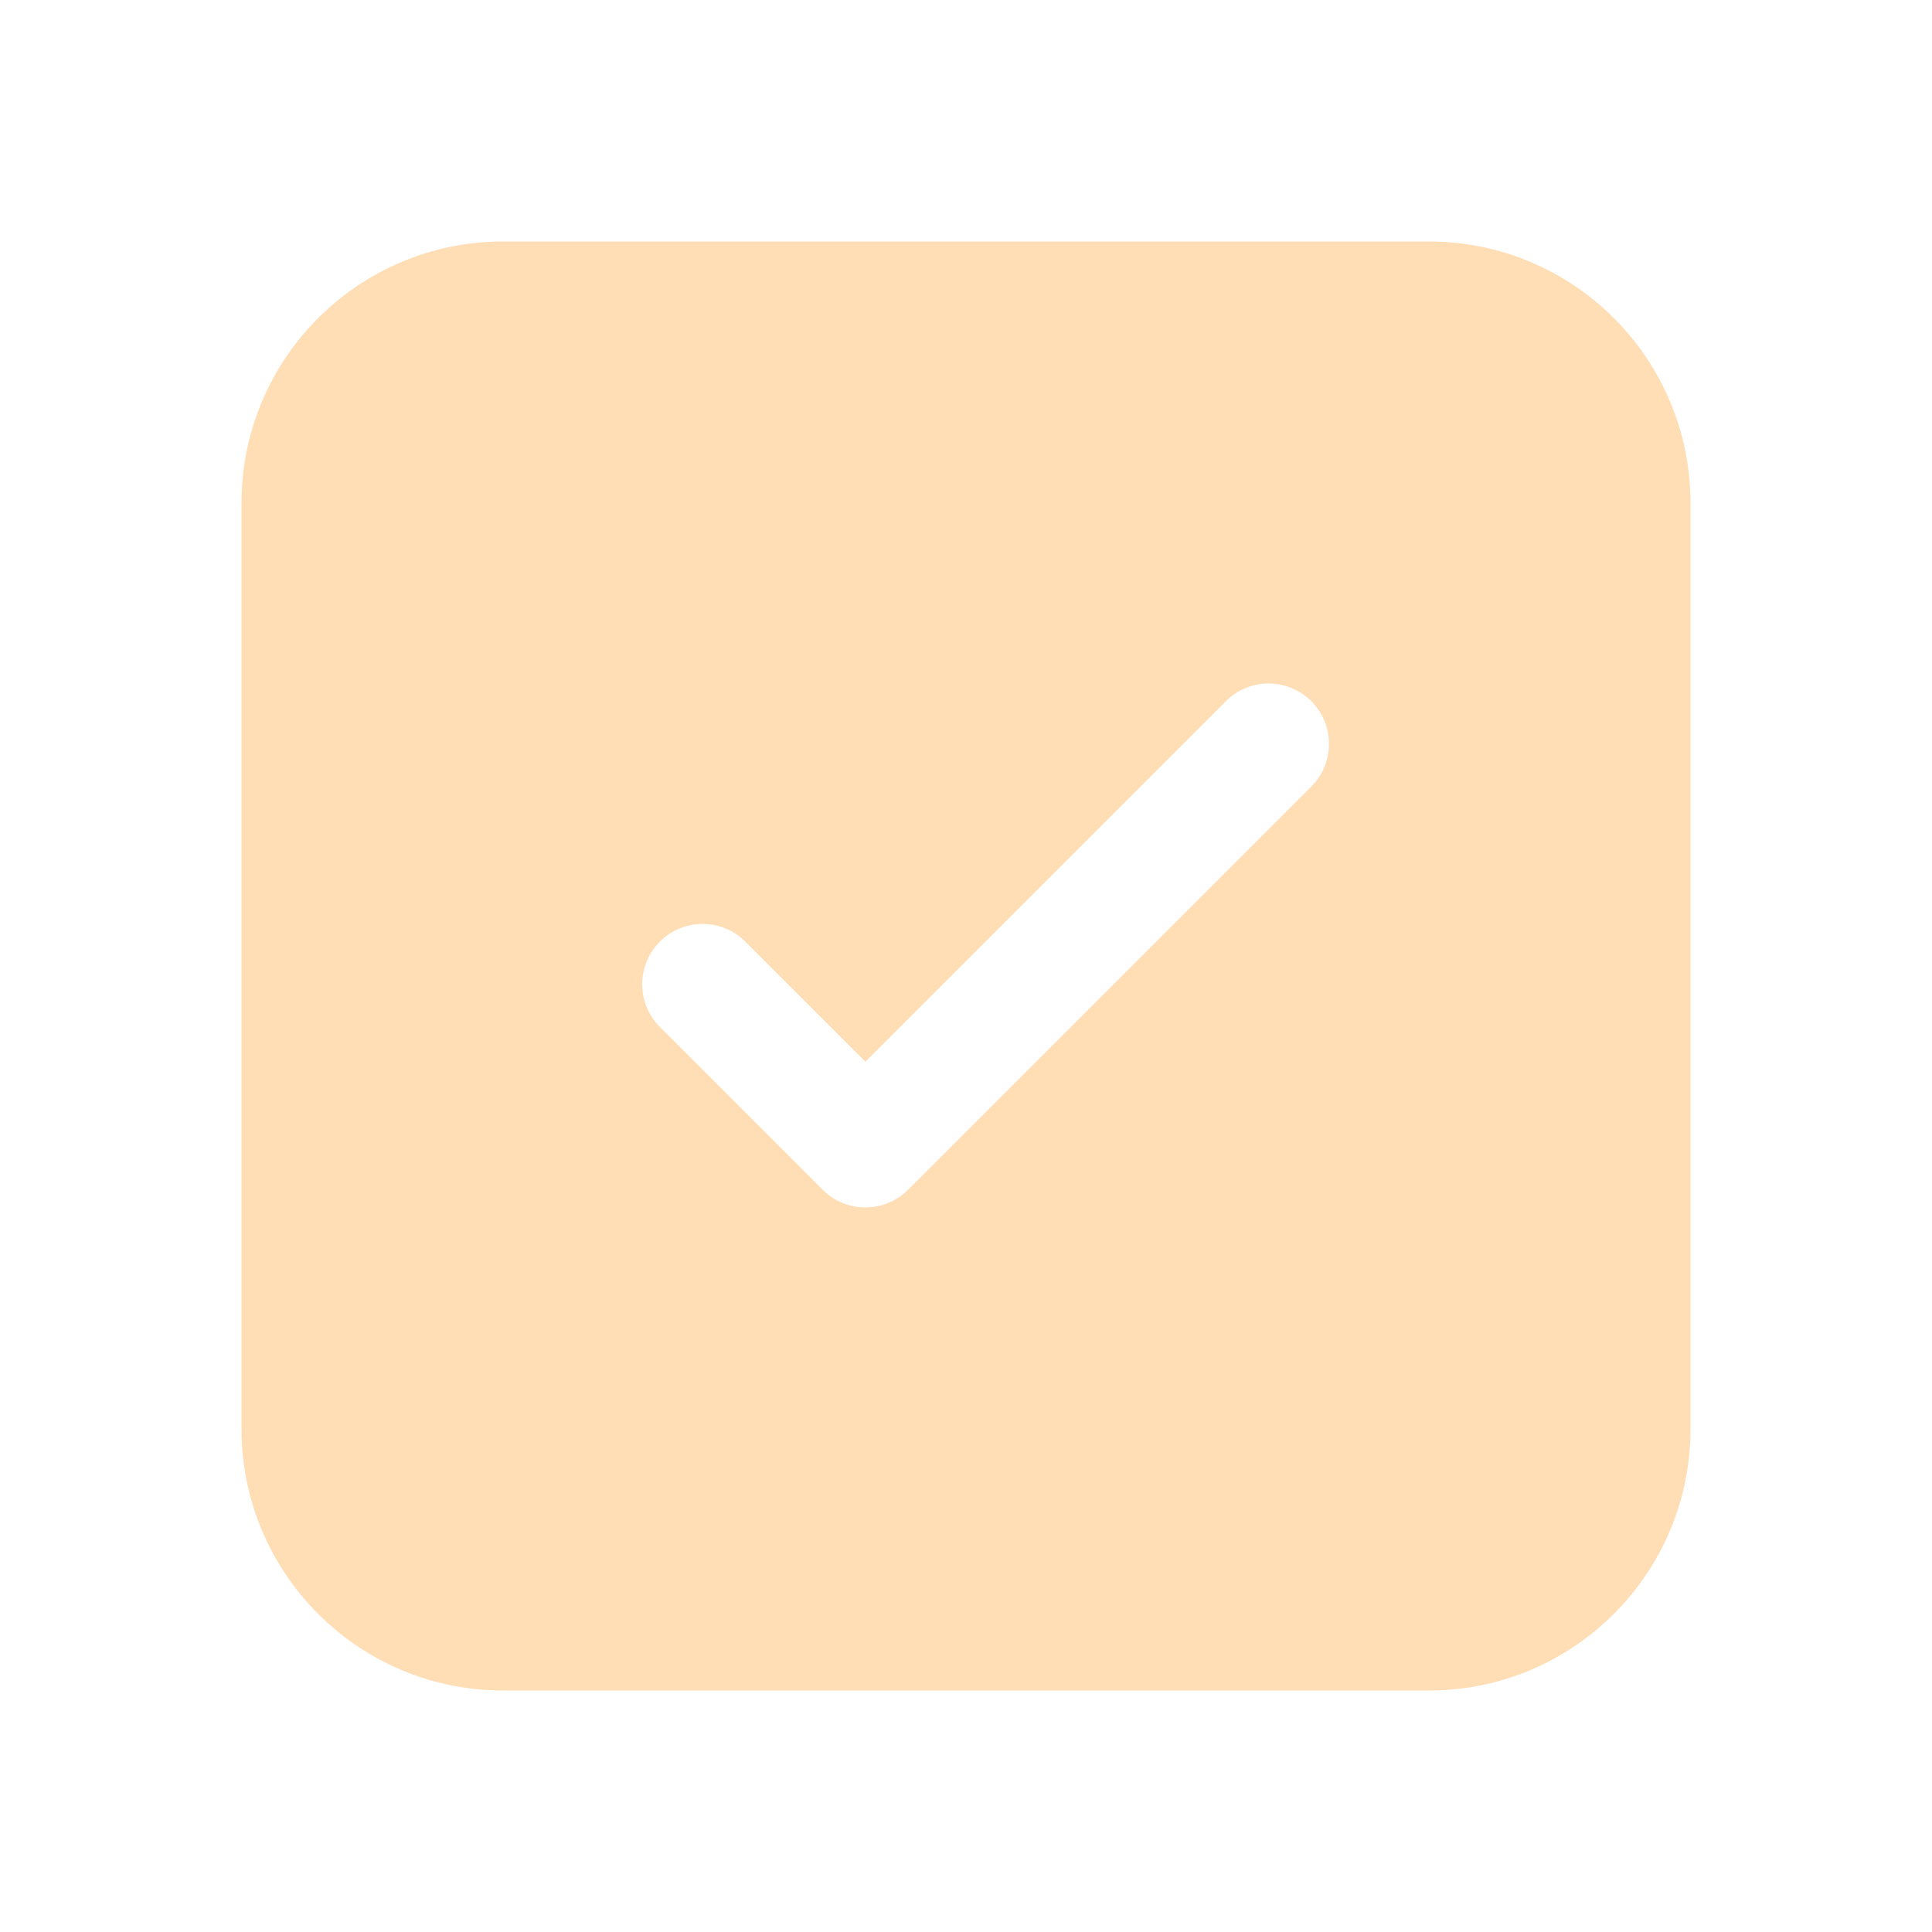
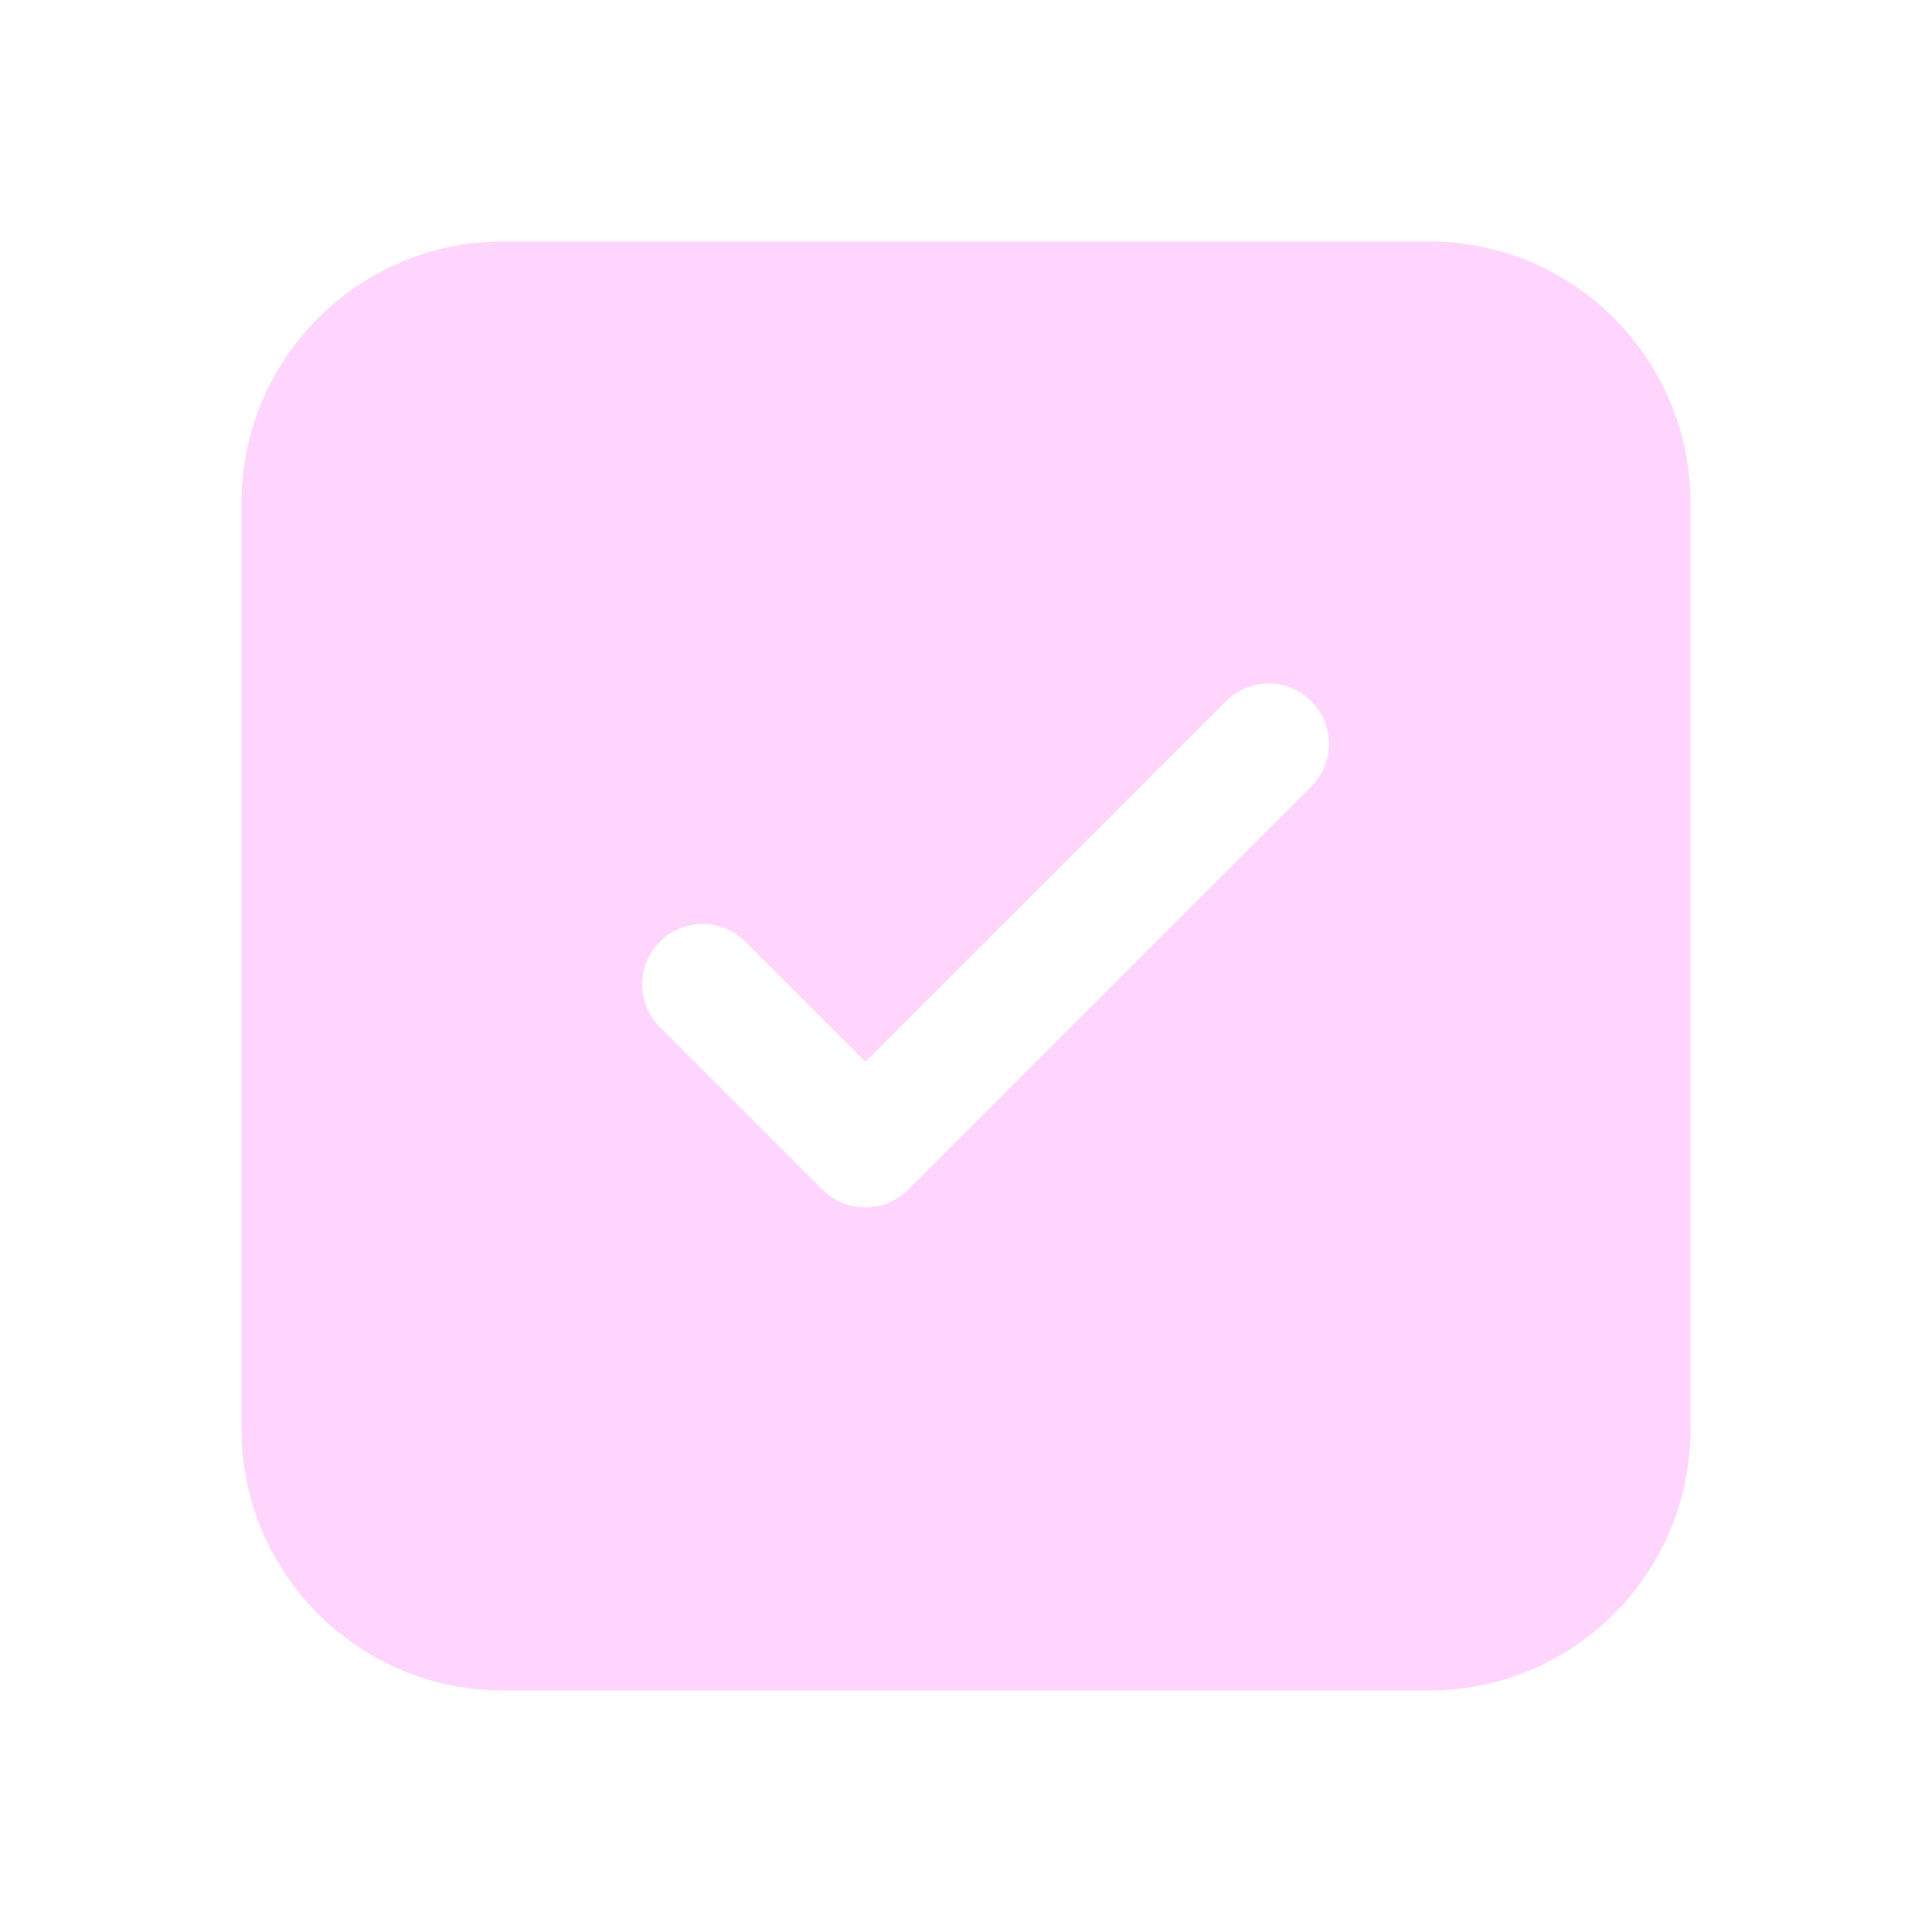
<svg xmlns="http://www.w3.org/2000/svg" width="24" height="24" fill="none" viewBox="0 0 24 24">
-   <path d="M6.25 3A3.25 3.25 0 0 0 3 6.25v11.5A3.25 3.25 0 0 0 6.25 21h11.5A3.25 3.25 0 0 0 21 17.75V6.25A3.25 3.25 0 0 0 17.75 3H6.25Zm10.03 6.78-5 5a.75.75 0 0 1-1.06 0l-2.004-2.004a.75.75 0 1 1 1.06-1.06l1.474 1.473 4.47-4.47a.75.75 0 1 1 1.06 1.061Z" fill="#ffddb5" />
+   <path d="M6.25 3A3.25 3.25 0 0 0 3 6.25v11.5A3.25 3.25 0 0 0 6.25 21h11.5A3.25 3.25 0 0 0 21 17.75V6.25A3.25 3.25 0 0 0 17.75 3H6.25Zm10.03 6.78-5 5a.75.75 0 0 1-1.06 0l-2.004-2.004a.75.75 0 1 1 1.06-1.06l1.474 1.473 4.47-4.47a.75.75 0 1 1 1.06 1.061Z" fill="#ffd5fd" />
</svg>
